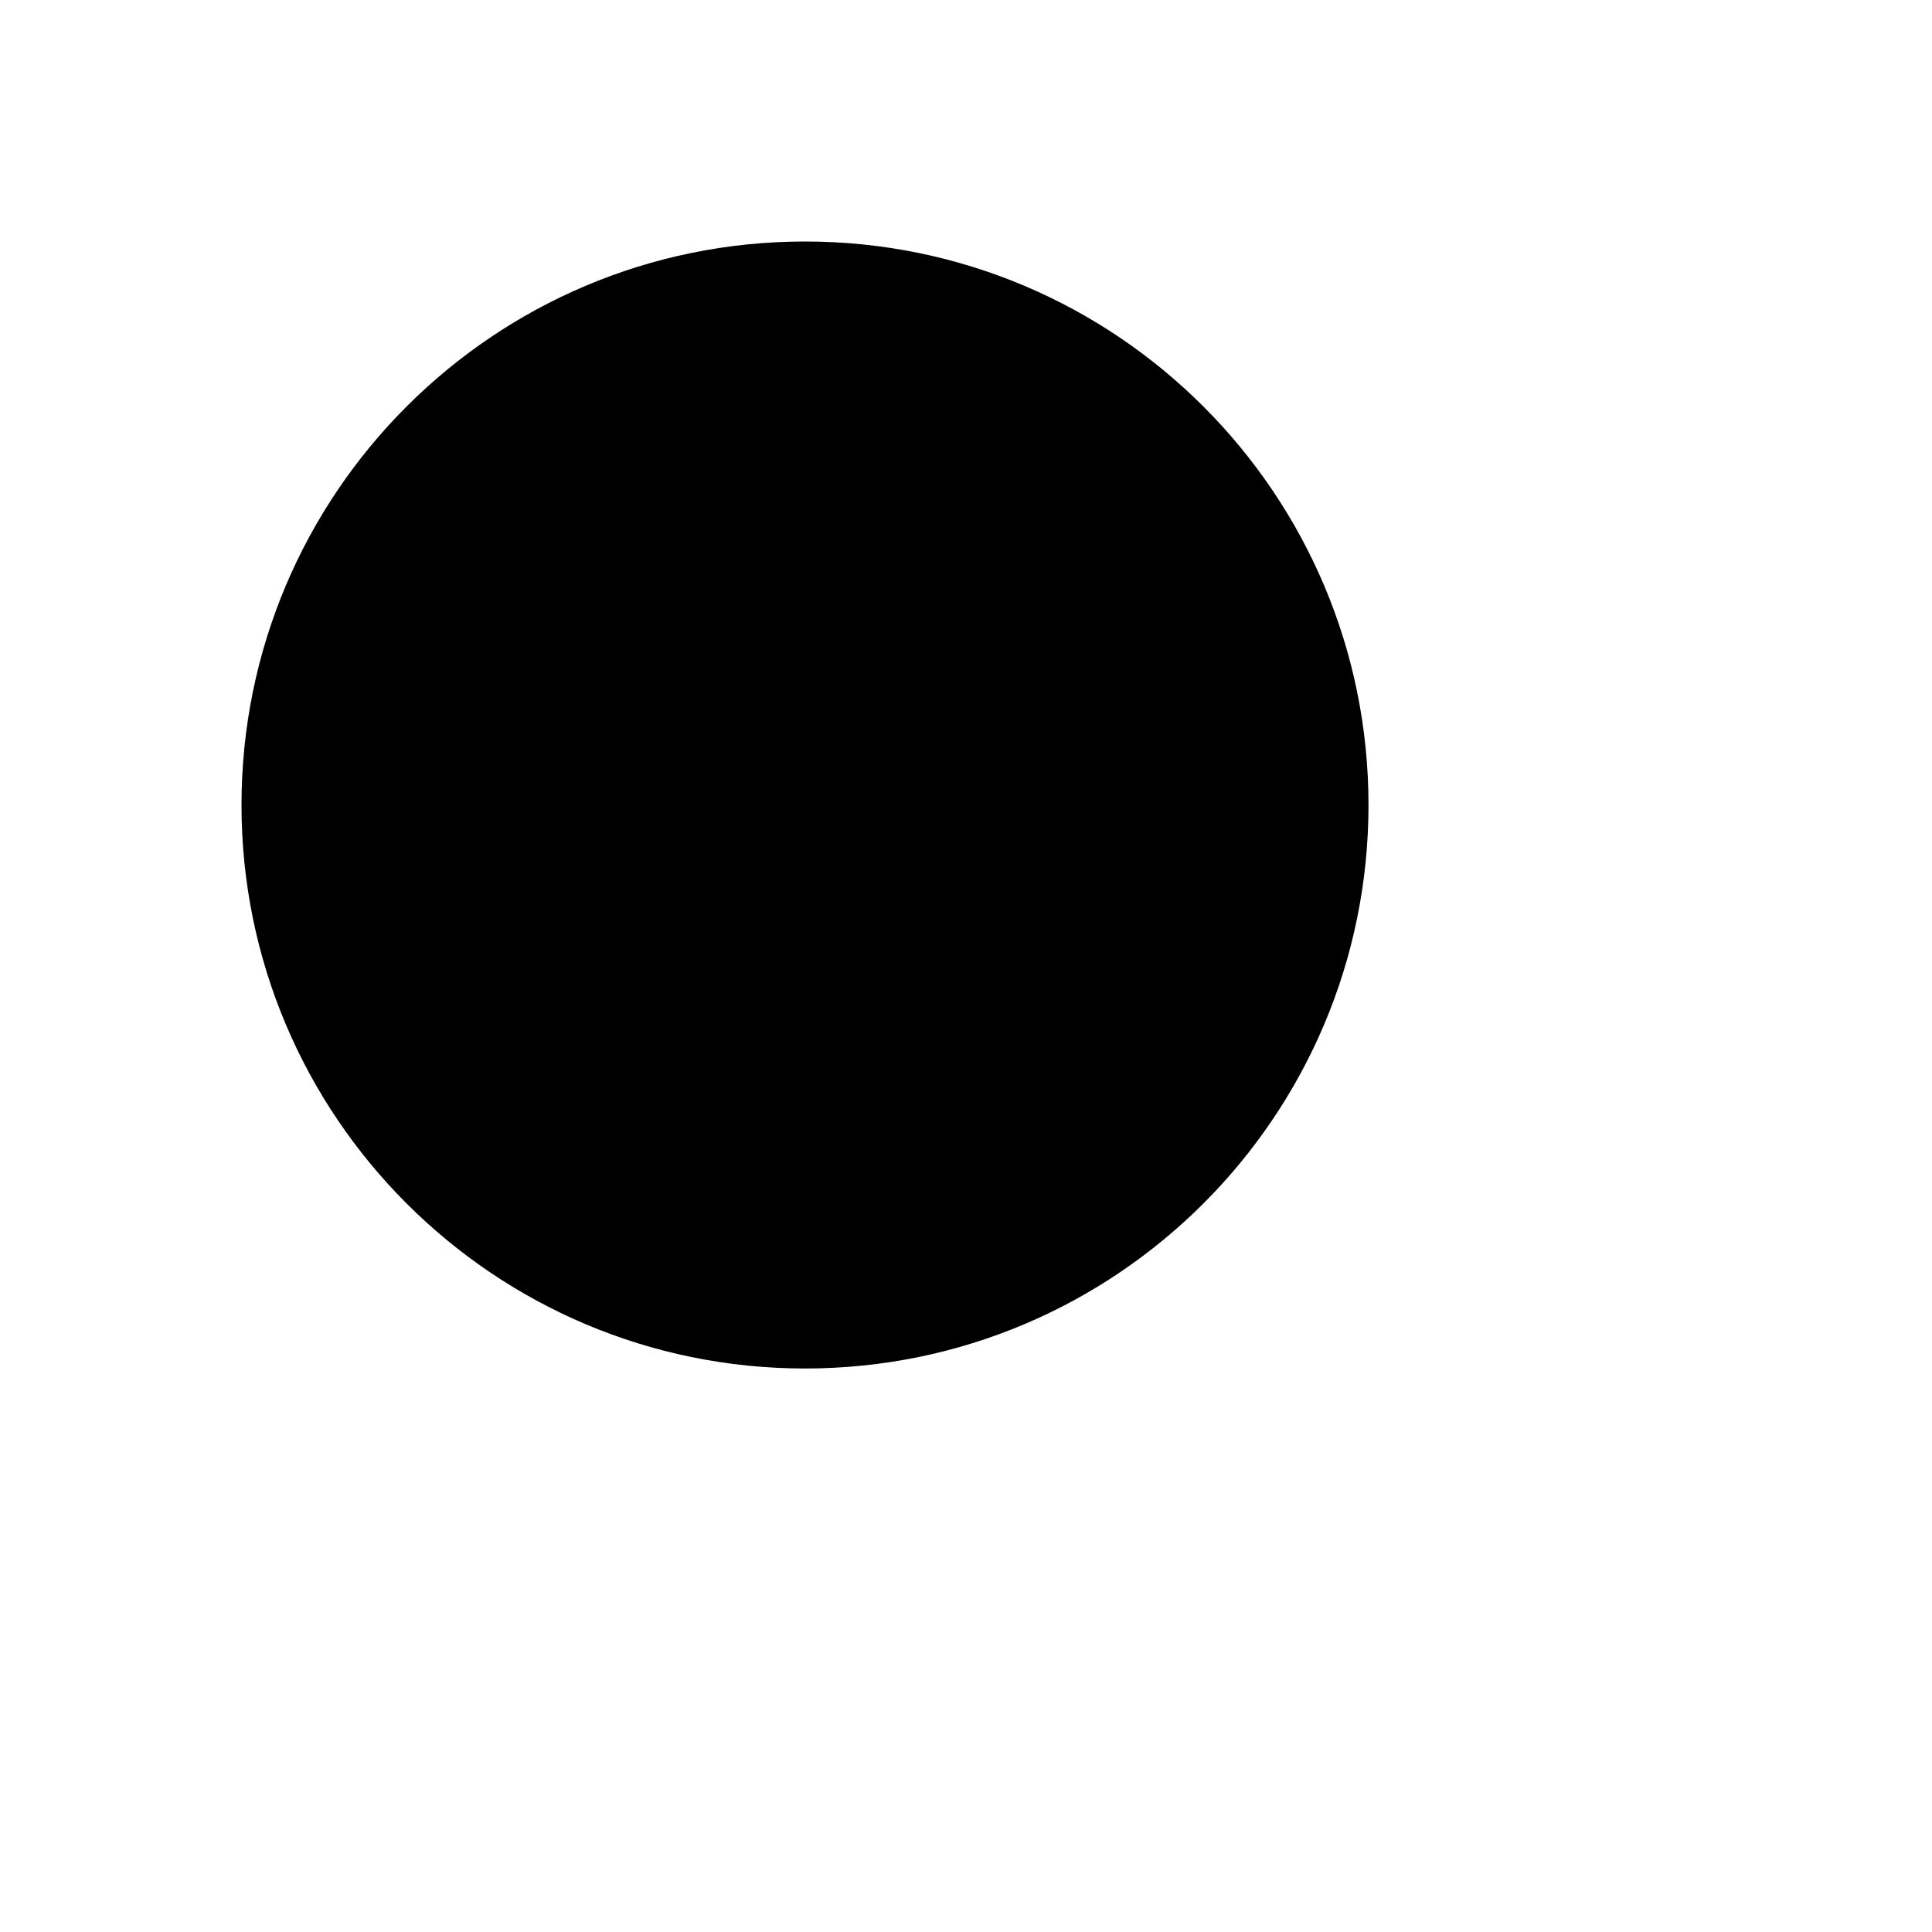
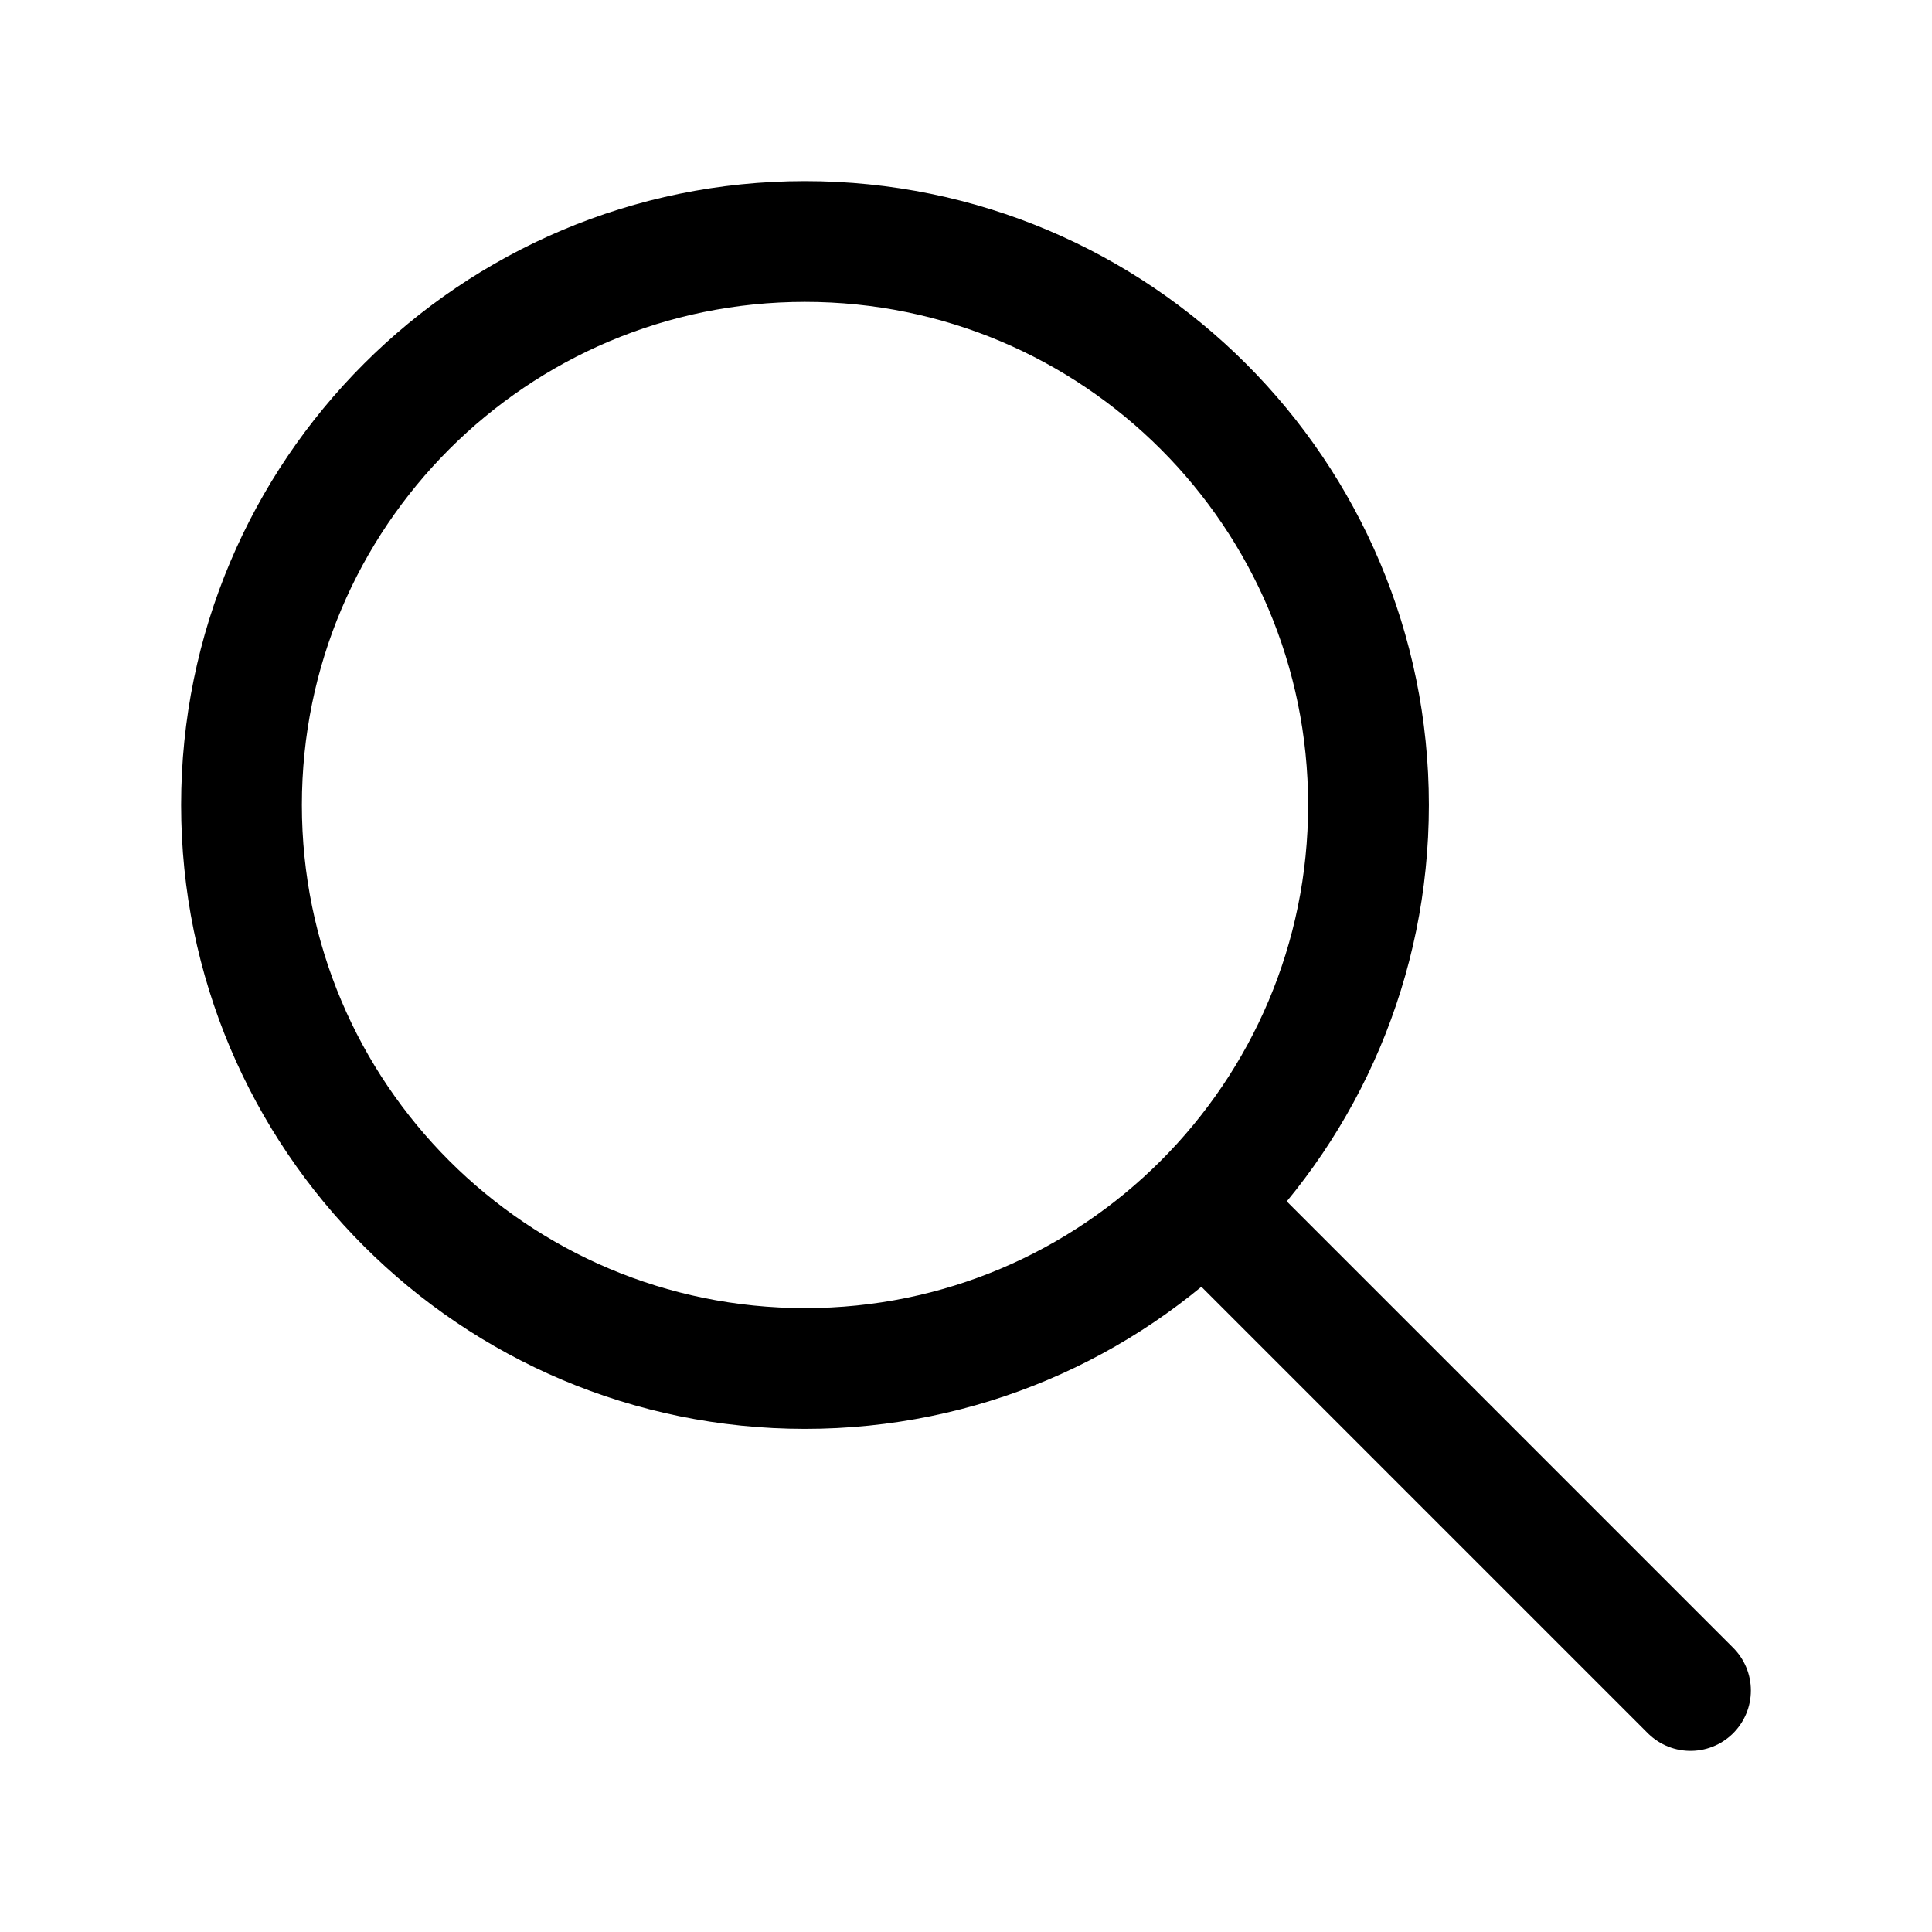
- <svg xmlns="http://www.w3.org/2000/svg" viewBox="0 0 24 24">
-   <path d="M21 21L15 15M17 10C17 13.866 13.866 17 10 17C6.134 17 3 13.866 3 10C3 6.134 6.134 3 10 3C13.866 3 17 6.134 17 10Z" stroke-width="1.5" stroke-linecap="round" stroke-linejoin="round" />
+ <svg xmlns="http://www.w3.org/2000/svg" viewBox="0 0 24 24" fill="none">
+   <path d="M21 21L15 15M17 10C17 13.866 13.866 17 10 17C6.134 17 3 13.866 3 10C3 6.134 6.134 3 10 3C13.866 3 17 6.134 17 10Z" stroke="currentColor" stroke-width="1.5" stroke-linecap="round" stroke-linejoin="round" />
</svg>
